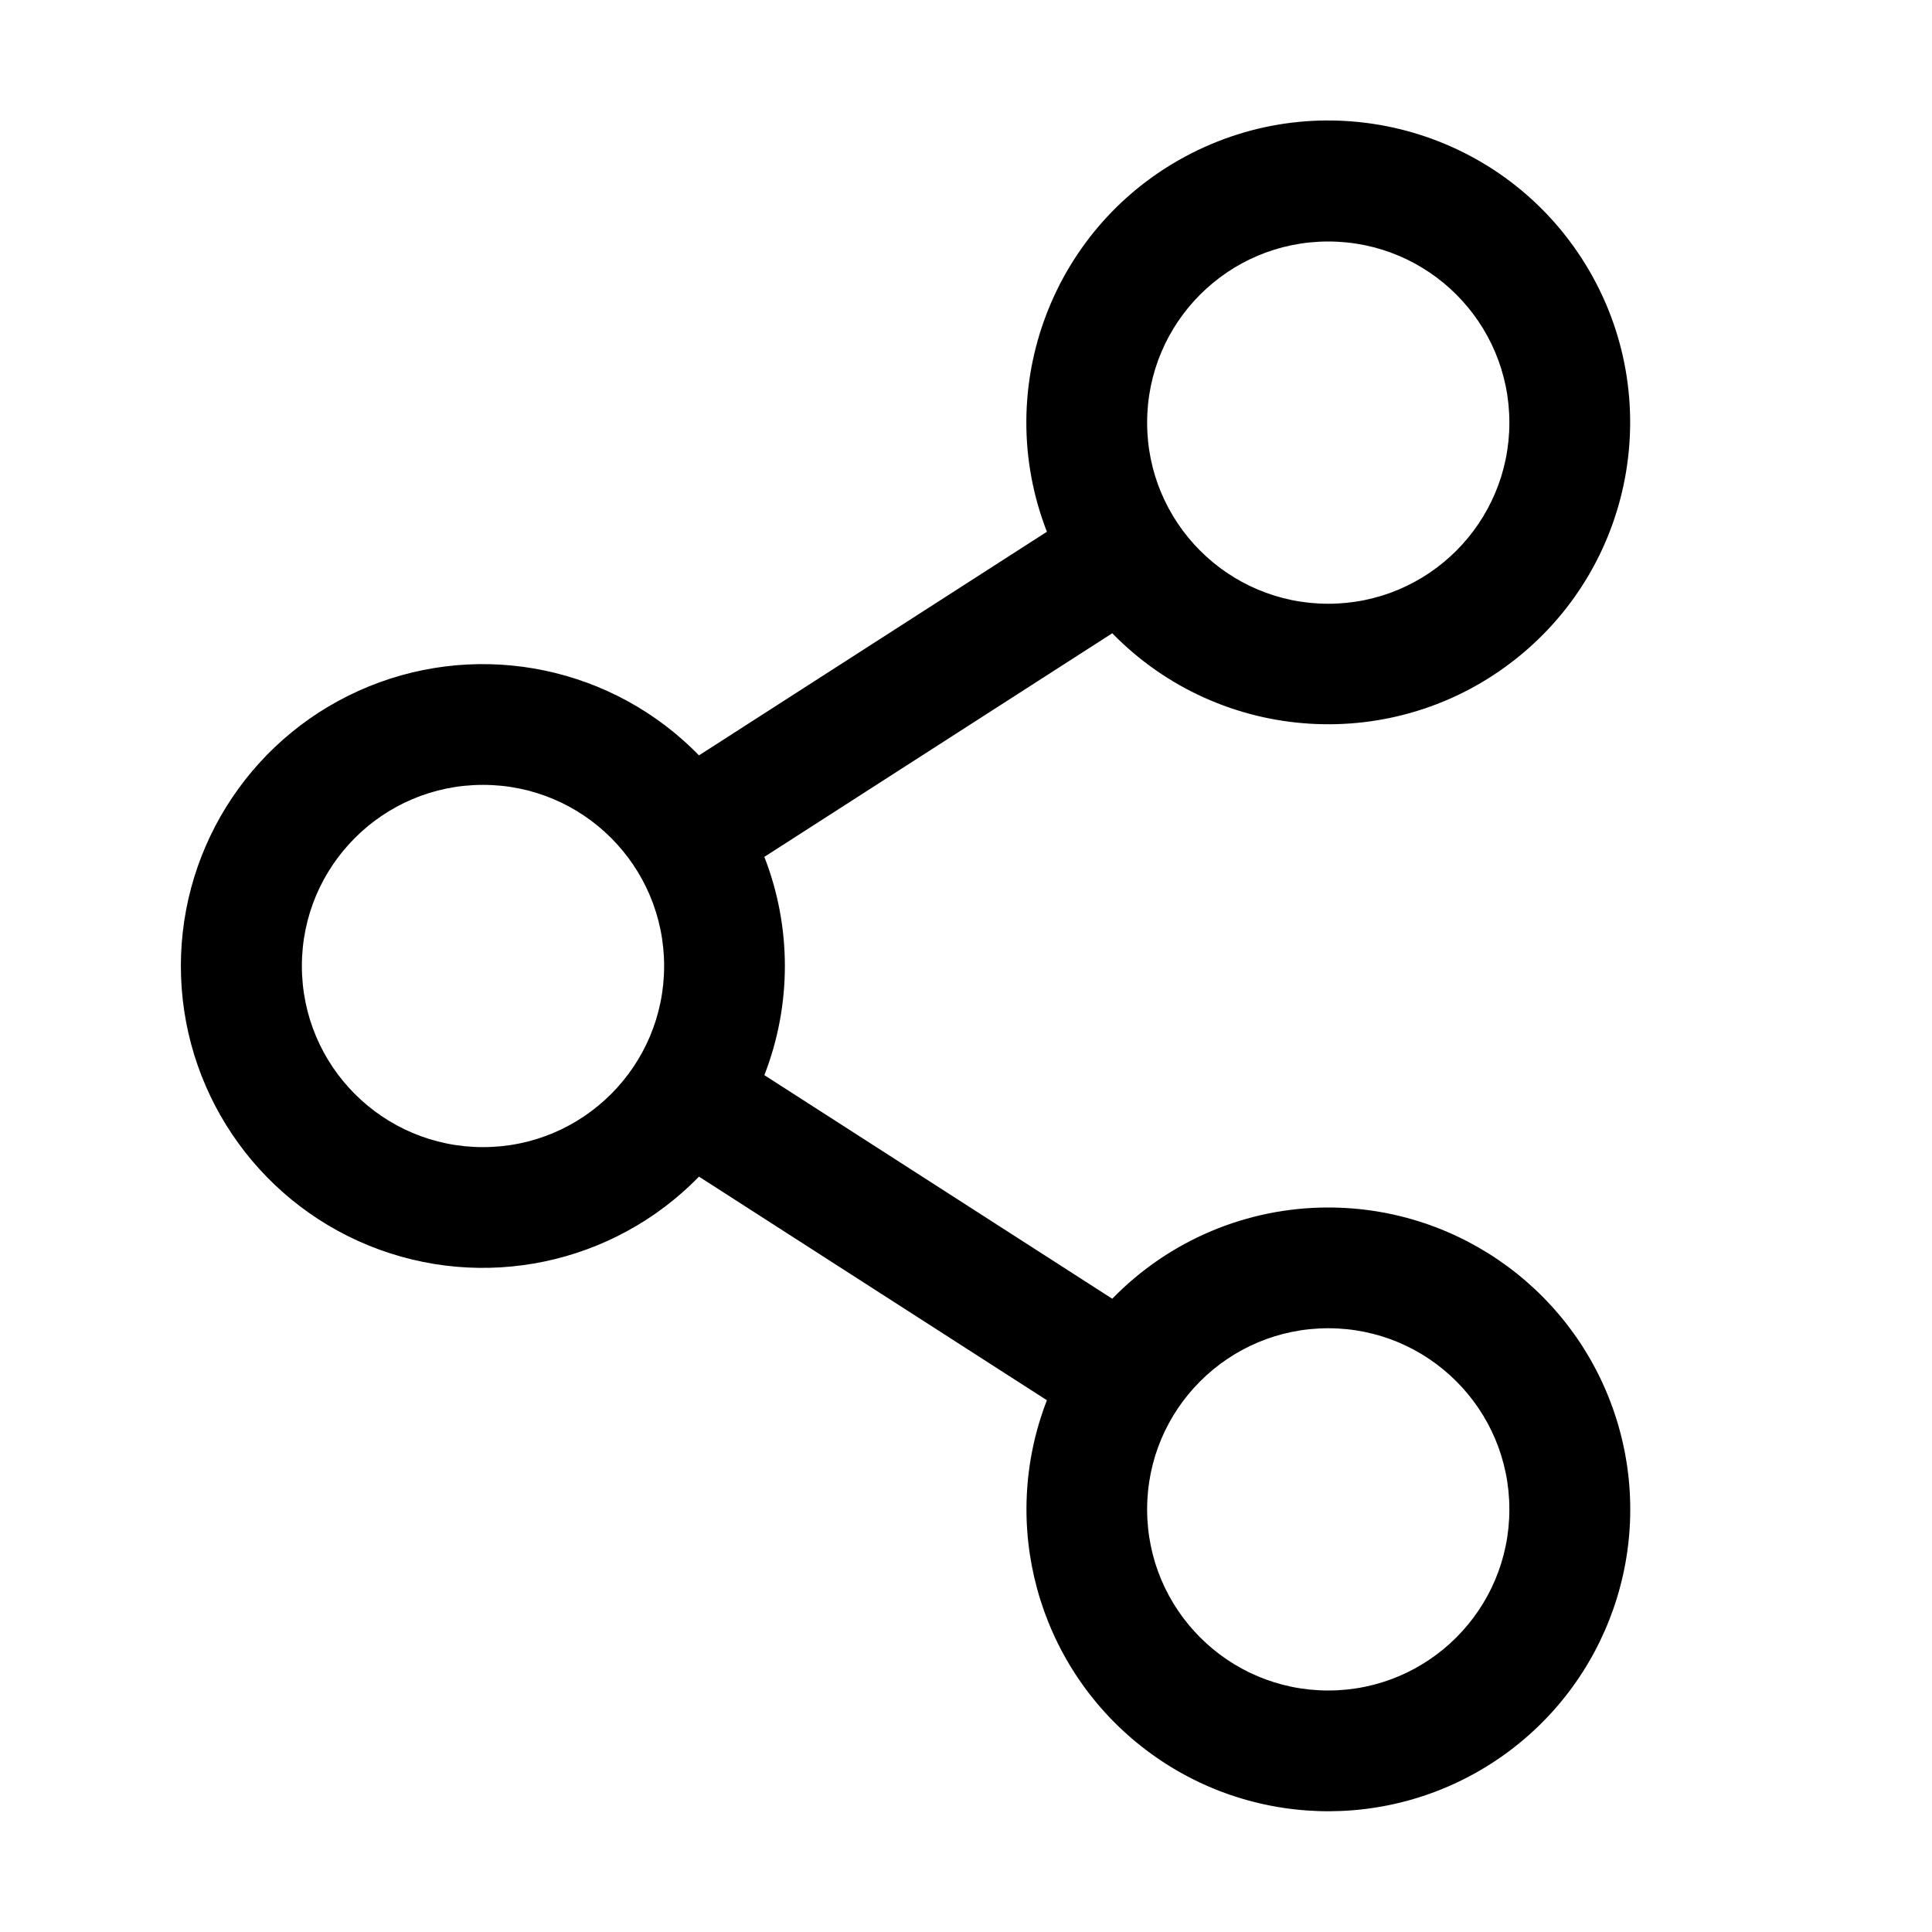
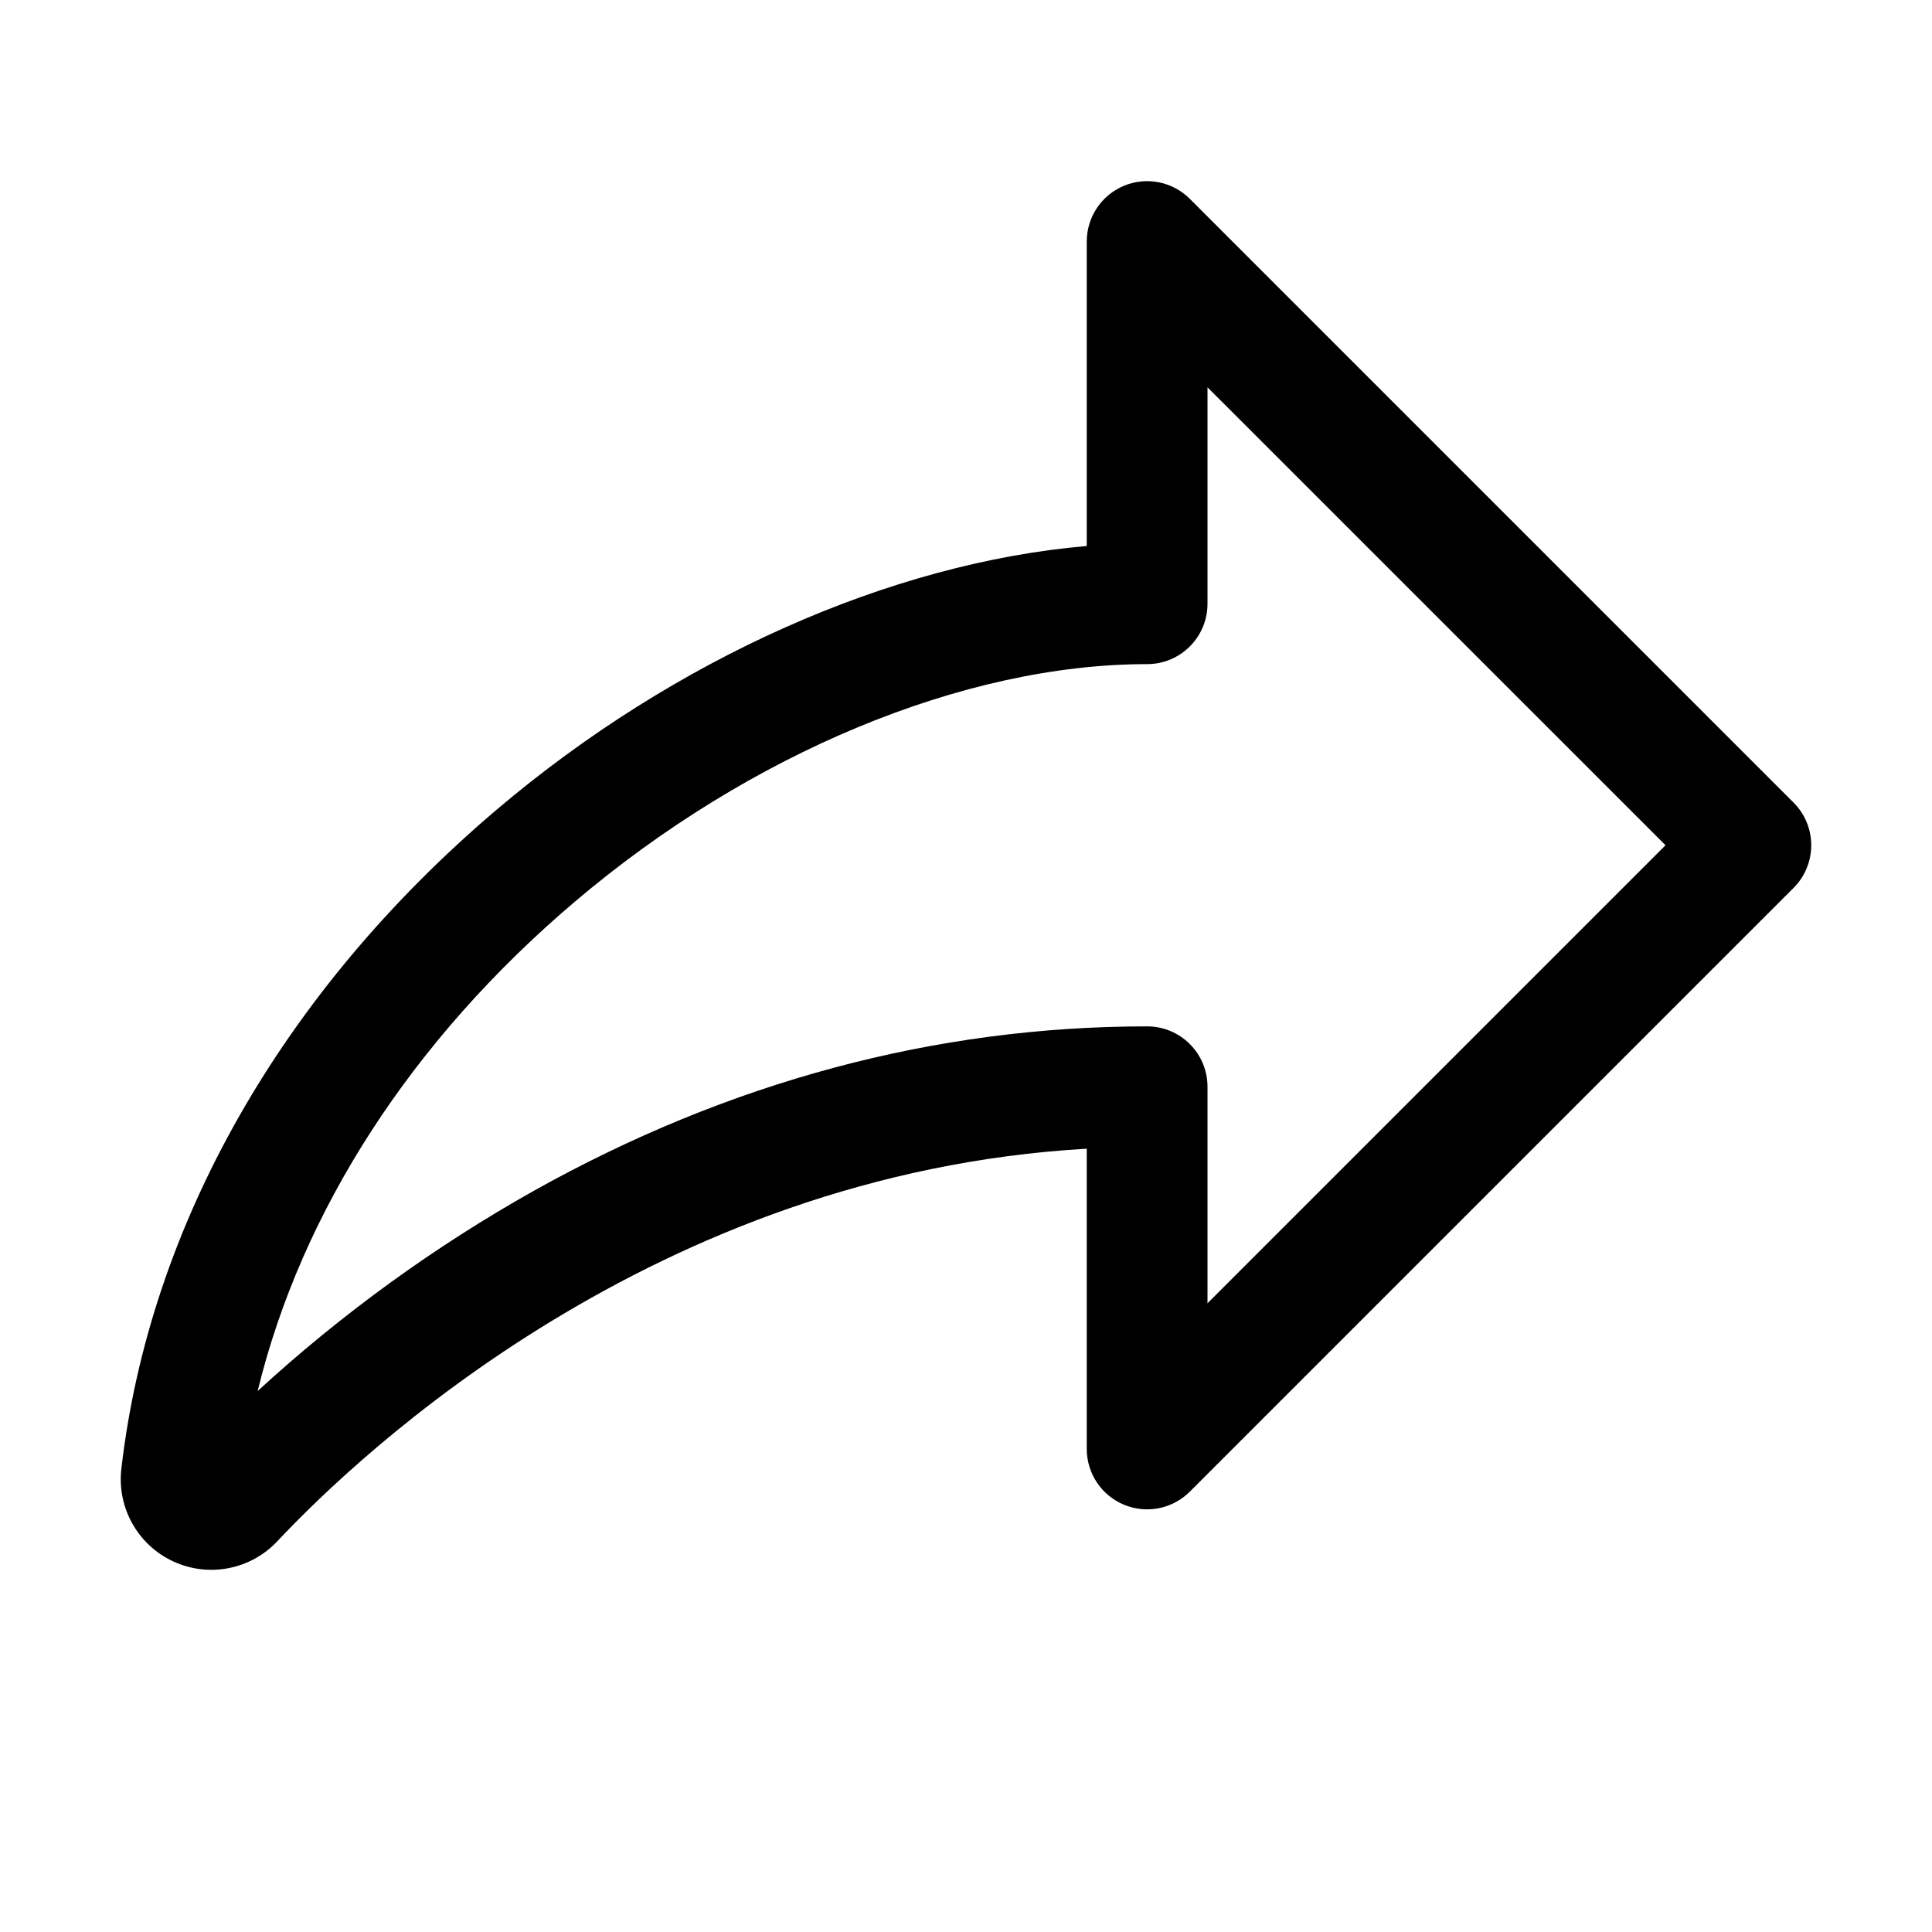
- <svg xmlns="http://www.w3.org/2000/svg" viewBox="0 0 24 24" fill="currentColor">
-   <g transform="scale(0.09375)">
-     <path d="M176,160a39.89,39.89,0,0,0-28.62,12.09l-46.1-29.63a39.8,39.8,0,0,0,0-28.92l46.1-29.63a40,40,0,1,0-8.66-13.45l-46.1,29.63a40,40,0,1,0,0,55.82l46.1,29.63A40,40,0,1,0,176,160Zm0-128a24,24,0,1,1-24,24A24,24,0,0,1,176,32ZM64,152a24,24,0,1,1,24-24A24,24,0,0,1,64,152Zm112,72a24,24,0,1,1,24-24A24,24,0,0,1,176,224Z" />
-   </g>
+ <svg xmlns="http://www.w3.org/2000/svg" width="24" height="24" fill="#000000" viewBox="0 0 256 256">
+   <path d="M237.66,106.35l-80-80A8,8,0,0,0,144,32V72.35c-25.94,2.22-54.59,14.92-78.16,34.91-28.38,24.08-46.05,55.11-49.76,87.37a12,12,0,0,0,20.68,9.58h0c11-11.71,50.14-48.74,107.24-52V192a8,8,0,0,0,13.66,5.65l80-80A8,8,0,0,0,237.66,106.35ZM160,172.69V144a8,8,0,0,0-8-8c-28.08,0-55.43,7.33-81.29,21.8a196.17,196.17,0,0,0-36.57,26.52c5.8-23.84,20.42-46.51,42.05-64.86C99.41,99.77,127.75,88,152,88a8,8,0,0,0,8-8V51.32L220.69,112Z" />
</svg>
